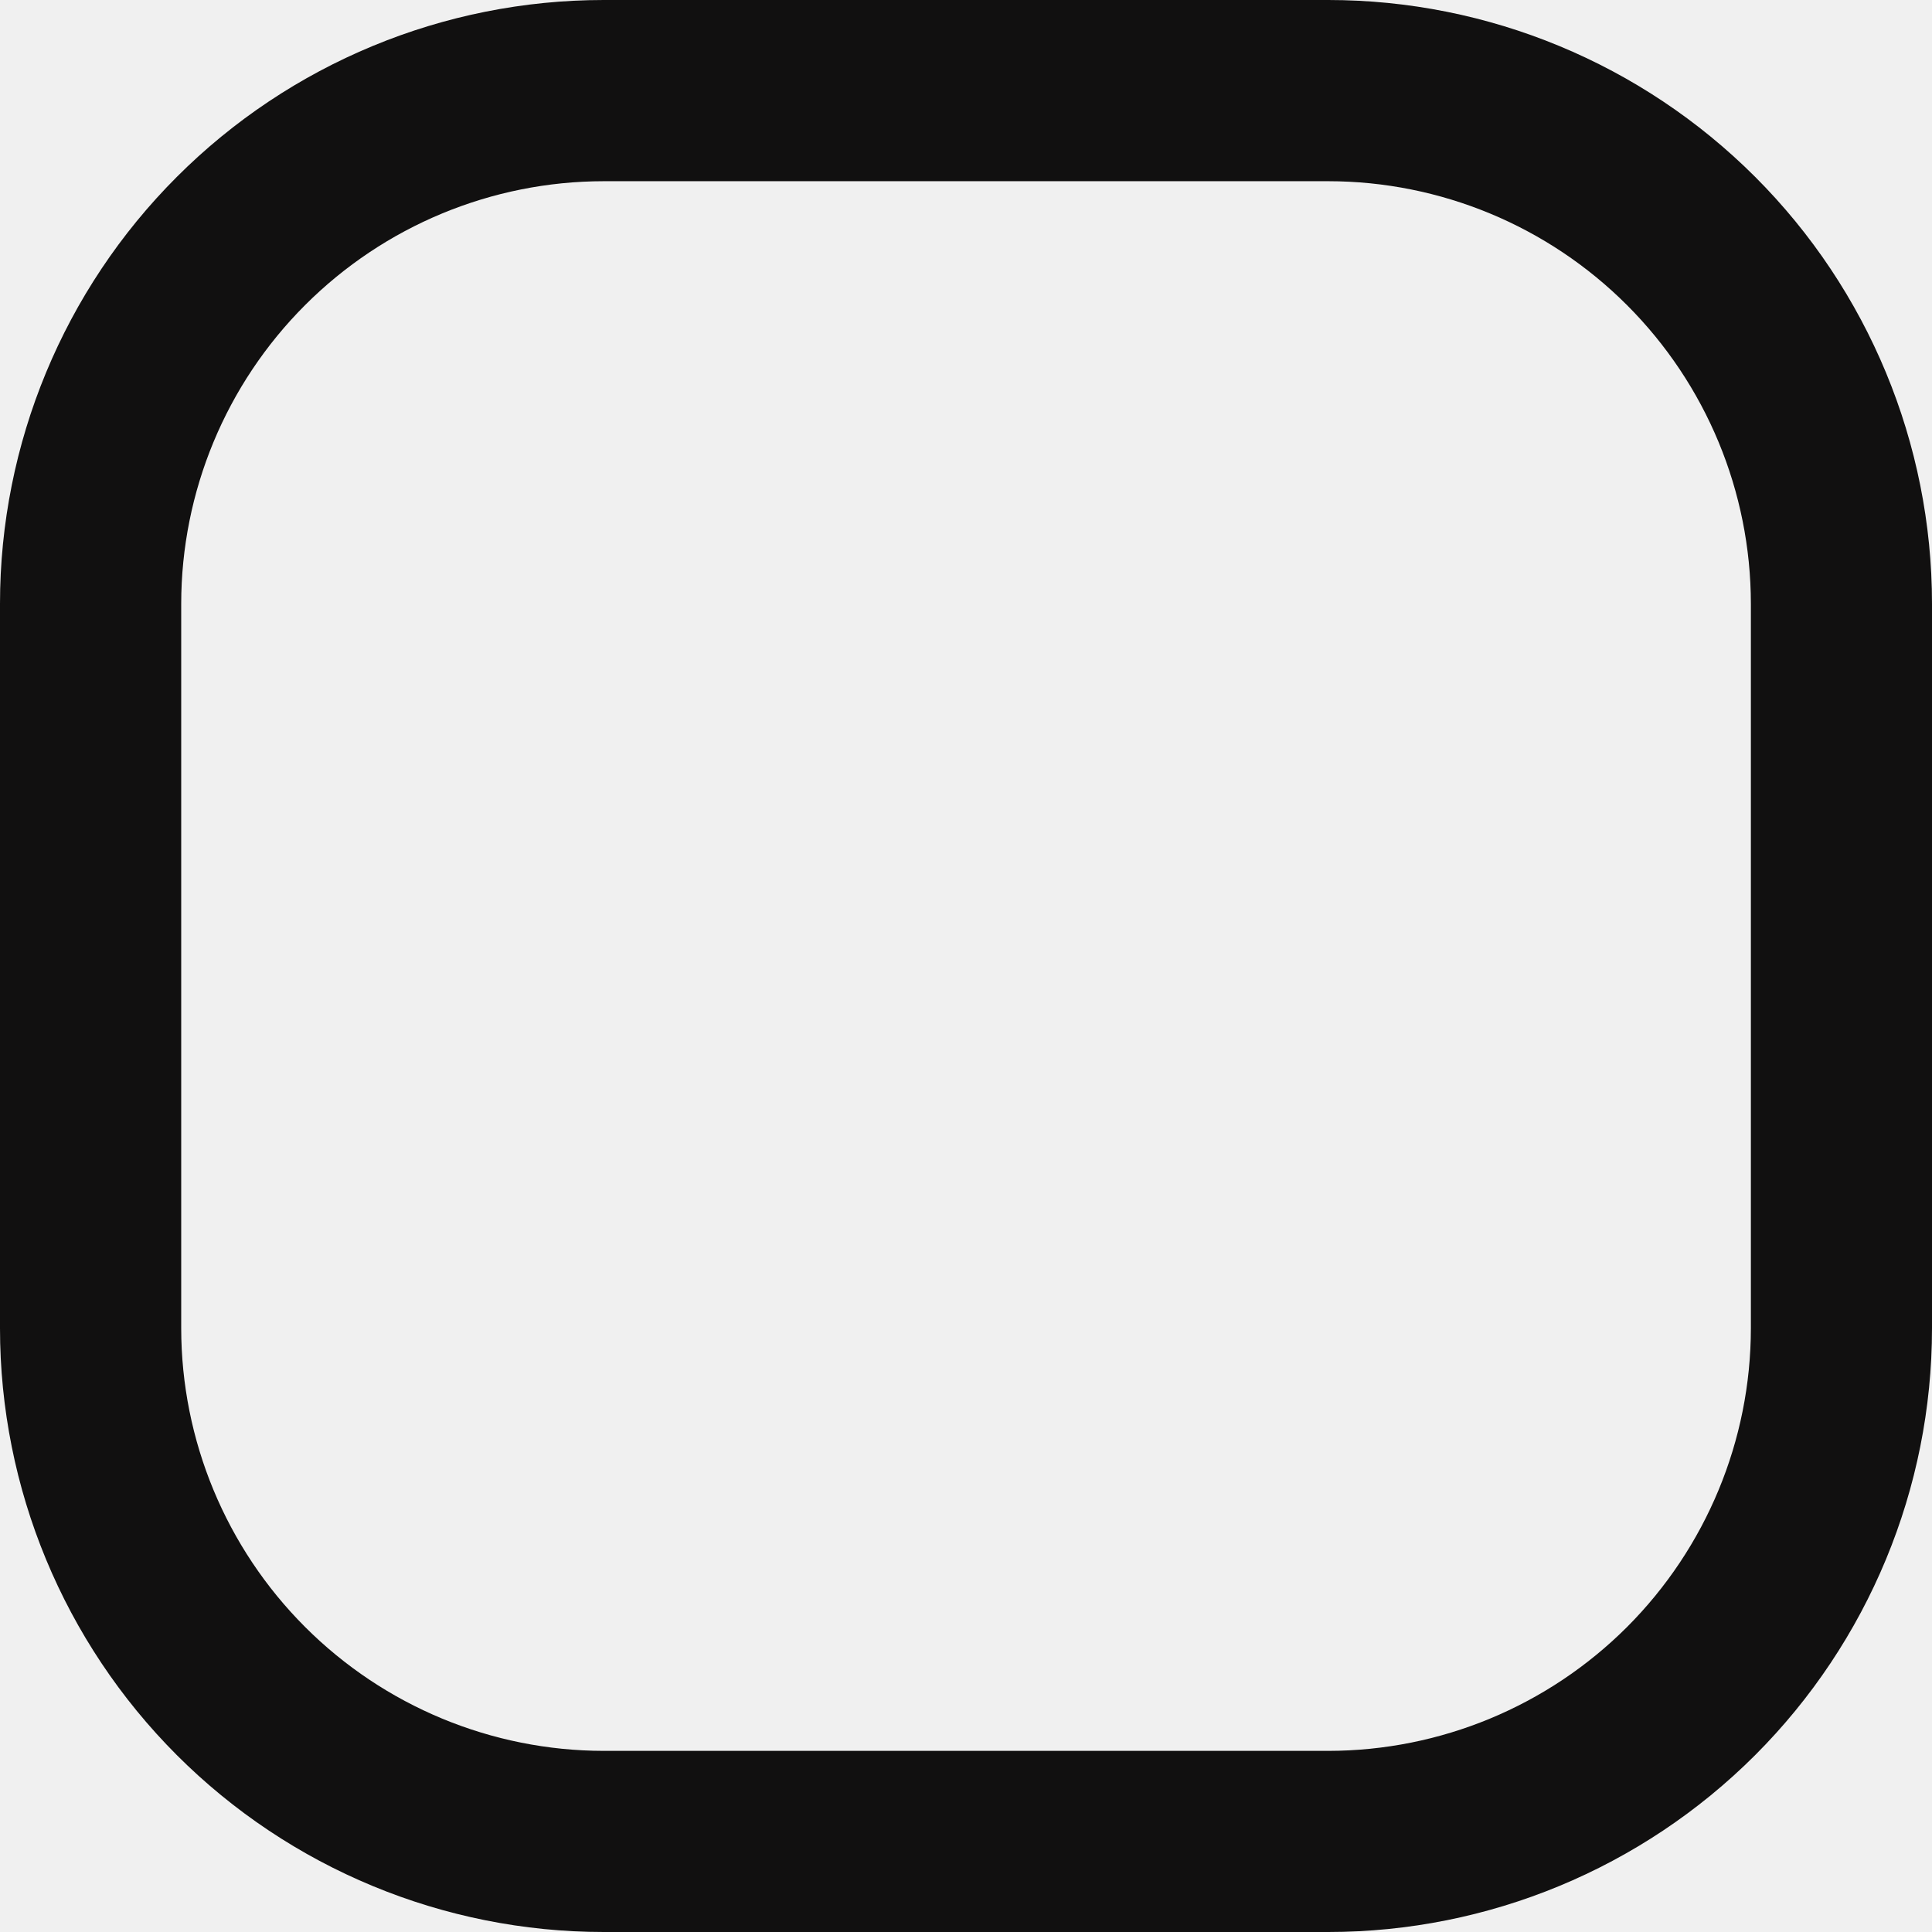
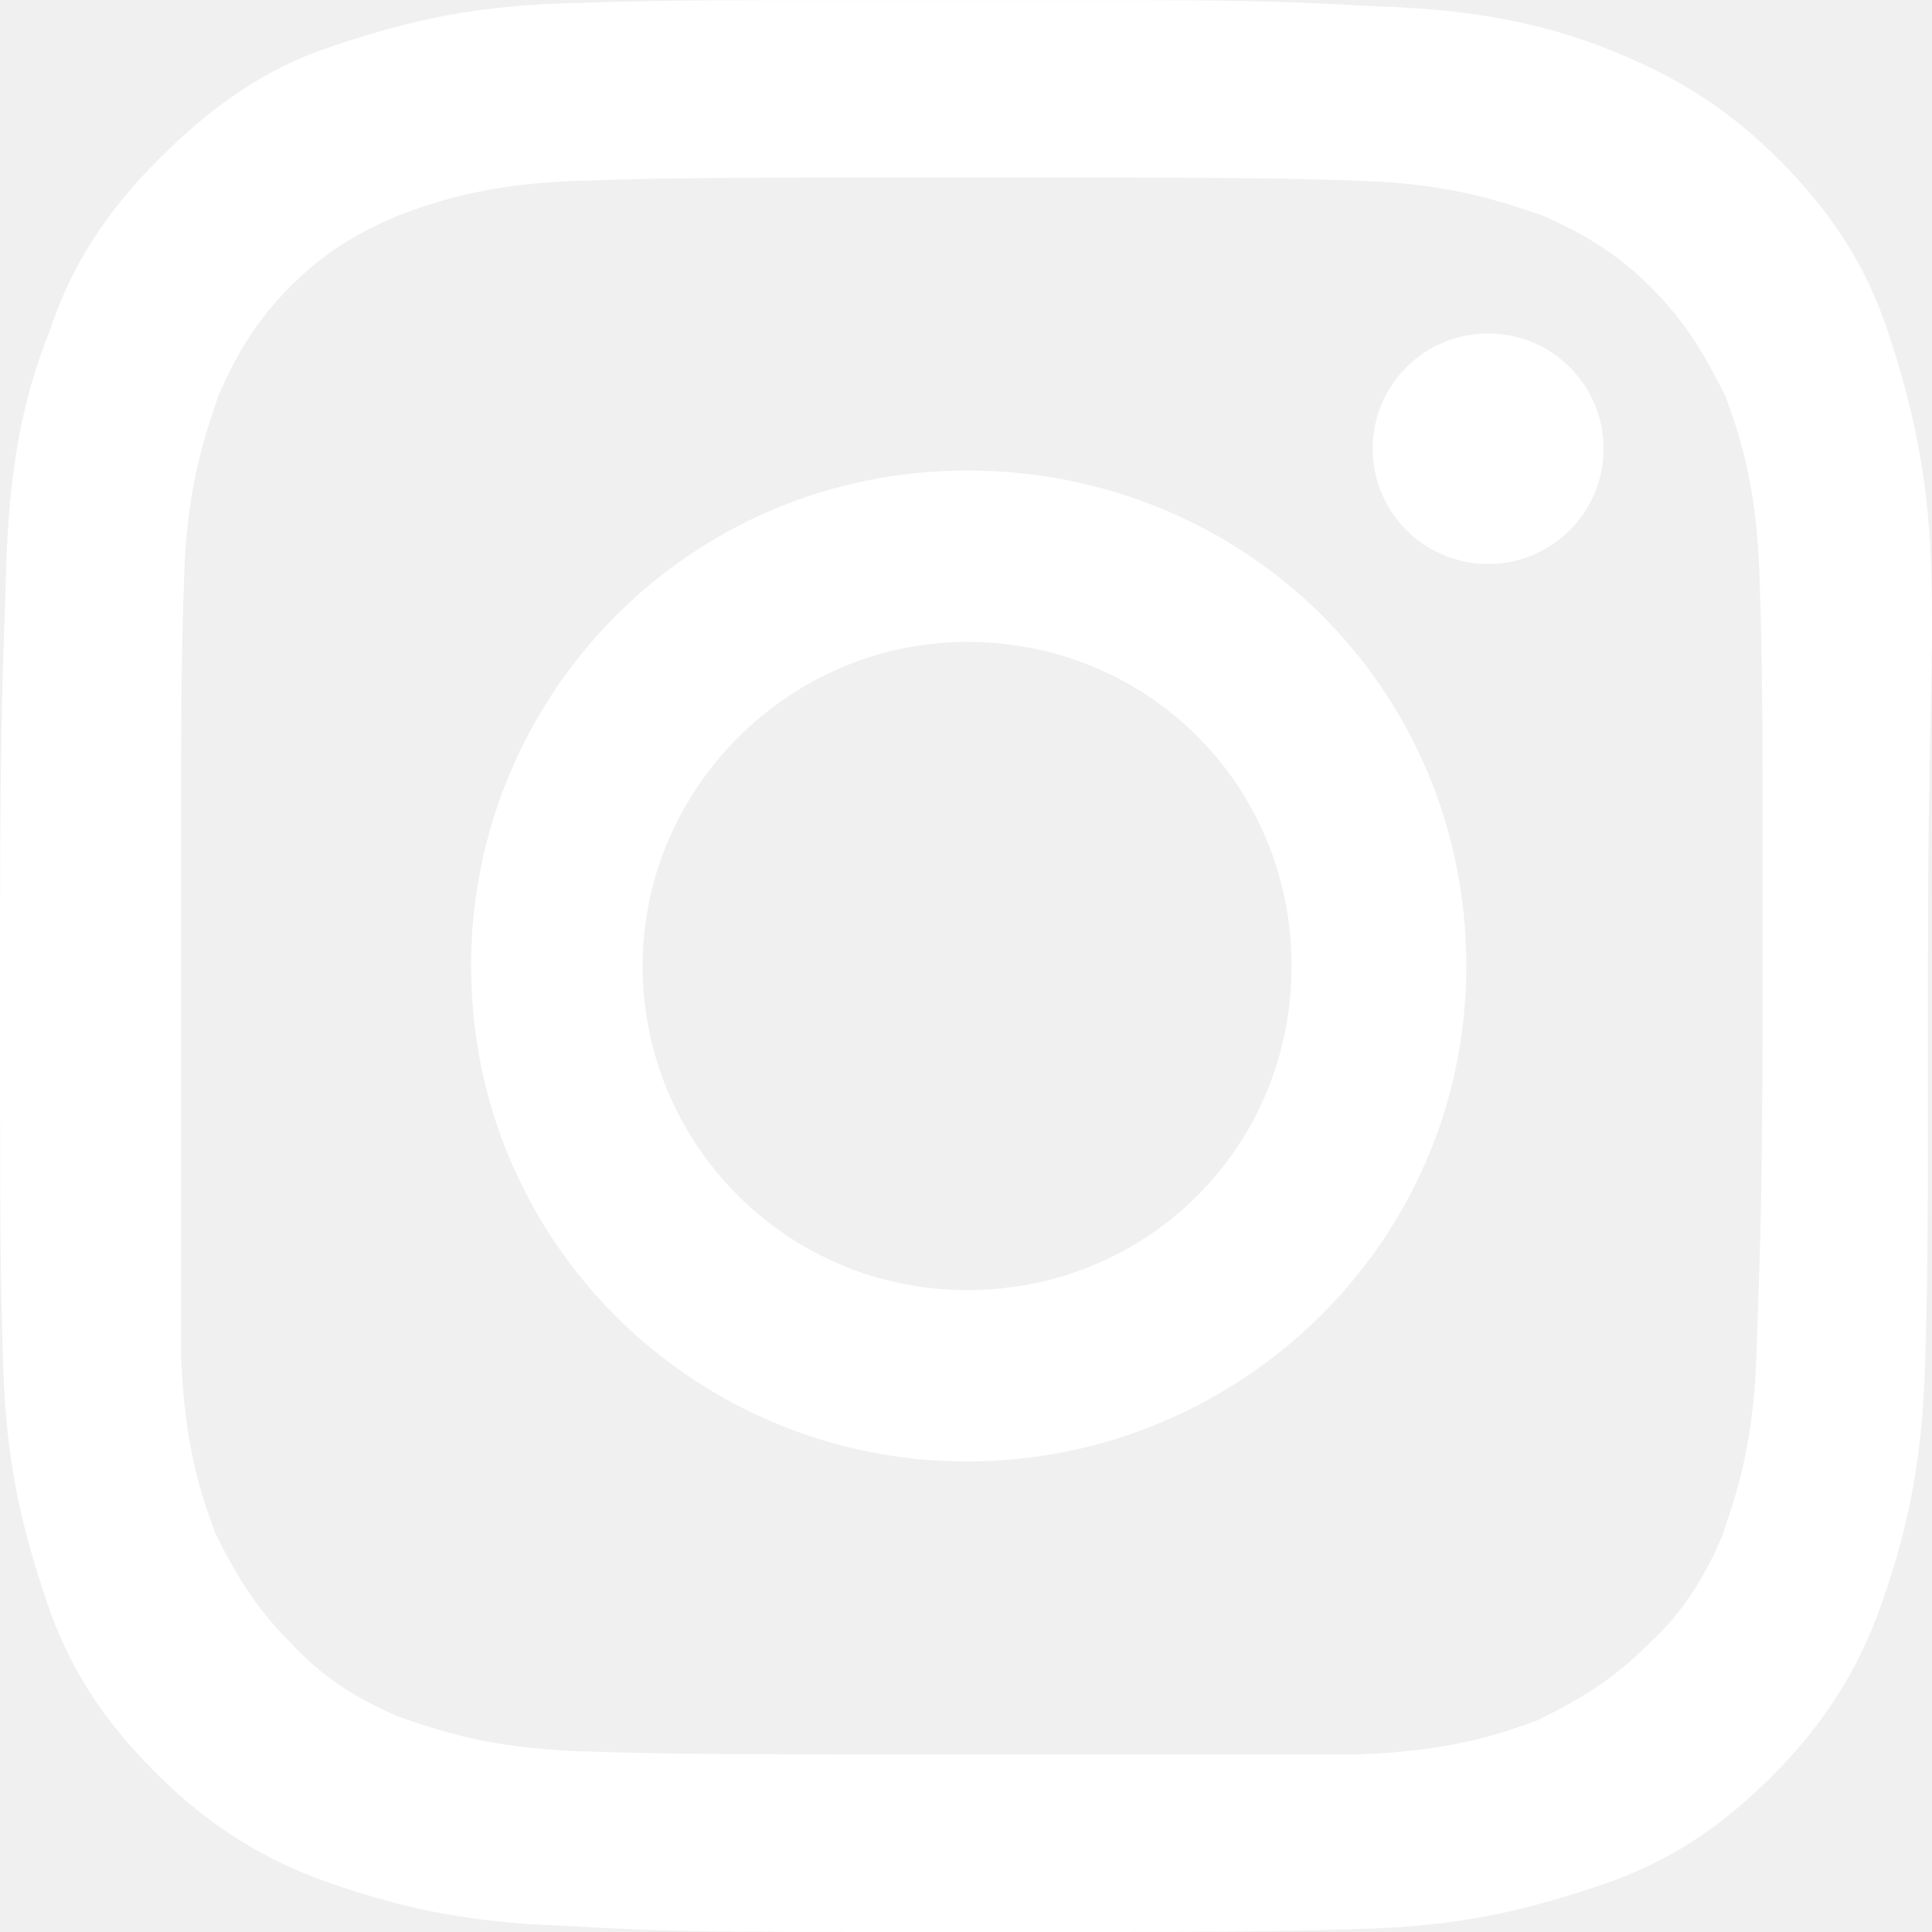
<svg xmlns="http://www.w3.org/2000/svg" width="24" height="24" viewBox="0 0 24 24" fill="none">
-   <path fill-rule="evenodd" clip-rule="evenodd" d="M7.5 0H16.5C18.489 0 20.396 0.791 21.803 2.197C23.209 3.603 24 5.511 24 7.5V16.5C24 18.489 23.209 20.396 21.803 21.803C20.396 23.209 18.489 24 16.5 24H7.5C5.511 24 3.603 23.209 2.197 21.803C0.791 20.396 0 18.489 0 16.5V7.5C0 5.511 0.791 3.603 2.197 2.197C3.603 0.791 5.511 0 7.5 0ZM16.5 21.75C17.892 21.749 19.226 21.196 20.211 20.212C21.195 19.227 21.749 17.893 21.75 16.501V7.5C21.749 6.108 21.195 4.774 20.211 3.79C19.227 2.806 17.893 2.252 16.501 2.251H7.5C6.108 2.252 4.774 2.806 3.79 3.79C2.806 4.774 2.252 6.108 2.251 7.5V16.5C2.252 17.892 2.806 19.227 3.79 20.211C4.774 21.195 6.109 21.749 7.501 21.75H16.5Z" fill="#111010" />
+   <g clip-path="url(#clip0_1_413)">
+     <path d="M13.894 0.001C15.542 0.004 16.012 0.018 17.052 0.077C18.37 0.116 19.222 0.31 19.997 0.619C20.773 0.929 21.431 1.316 22.09 1.974C22.749 2.632 23.175 3.29 23.447 4.103C23.718 4.916 23.95 5.806 23.989 7.045C24.028 8.361 23.95 8.787 23.95 12.077L23.95 13.733C23.95 13.809 23.95 13.883 23.95 13.954L23.949 14.356C23.947 15.677 23.939 16.126 23.912 16.994C23.873 18.31 23.64 19.161 23.369 19.936C23.098 20.71 22.672 21.406 22.013 22.064C21.354 22.723 20.695 23.148 19.881 23.419C19.067 23.69 18.253 23.923 16.936 23.961C16.584 23.972 16.302 23.979 16.014 23.985L15.796 23.988C15.427 23.994 15.021 23.997 14.432 23.999L14.056 23.999C13.99 23.999 13.921 23.999 13.85 24L10.321 23.999C8.503 23.997 8.069 23.985 7.015 23.923C5.697 23.884 4.844 23.652 4.069 23.381C3.294 23.11 2.597 22.684 1.938 22.026C1.279 21.368 0.853 20.71 0.581 19.897C0.31 19.084 0.077 18.271 0.039 16.955C0.031 16.692 0.025 16.467 0.02 16.25L0.013 15.926C0.007 15.564 0.004 15.178 0.002 14.626L0.001 14.273C0.001 14.21 0.001 14.145 0.001 14.079L0 11.38C0.005 8.659 0.041 8.274 0.077 7.045C0.116 5.729 0.31 4.877 0.62 4.103C0.891 3.29 1.318 2.632 1.976 1.974C2.635 1.316 3.294 0.852 4.108 0.581C4.922 0.31 5.736 0.077 7.053 0.039C7.976 0.012 8.423 0.003 9.739 0.001L13.894 0.001ZM14.092 2.207H10.013C9.16 2.208 8.653 2.212 8.194 2.22L7.984 2.224C7.741 2.229 7.498 2.236 7.208 2.245C6.007 2.284 5.387 2.516 4.961 2.671C4.418 2.903 4.03 3.135 3.604 3.561C3.217 3.948 2.945 4.374 2.713 4.916C2.558 5.381 2.325 6 2.287 7.161C2.277 7.45 2.271 7.693 2.265 7.936L2.261 8.145C2.253 8.569 2.25 9.033 2.249 9.772L2.248 10.382C2.248 10.456 2.248 10.533 2.248 10.612L2.248 16.8C2.287 18 2.519 18.619 2.674 19.045C2.945 19.587 3.178 19.974 3.604 20.4C3.992 20.826 4.418 21.097 4.961 21.329C5.426 21.484 6.046 21.716 7.208 21.755C8.064 21.782 8.532 21.79 9.782 21.792L10.402 21.793C10.478 21.793 10.556 21.793 10.636 21.793L16.858 21.794C18.06 21.755 18.68 21.523 19.106 21.368C19.649 21.097 20.036 20.864 20.462 20.439C20.889 20.052 21.16 19.626 21.393 19.084C21.548 18.619 21.78 18 21.819 16.839C21.827 16.591 21.834 16.377 21.842 16.168L21.849 15.96C21.875 15.193 21.896 14.356 21.896 12L21.896 10.382C21.896 10.308 21.896 10.236 21.896 10.166L21.895 9.772C21.893 8.478 21.885 8.028 21.858 7.161C21.819 5.961 21.586 5.342 21.431 4.916C21.16 4.374 20.927 3.987 20.501 3.561C20.114 3.174 19.687 2.903 19.145 2.671C18.68 2.516 18.06 2.284 16.897 2.245C16.608 2.236 16.365 2.229 16.121 2.224L15.912 2.22C15.452 2.212 14.946 2.208 14.092 2.207ZM12.014 5.845C15.463 5.845 18.215 8.555 18.215 12C18.215 15.445 15.386 18.155 12.014 18.155C8.642 18.155 5.852 15.445 5.852 12C5.852 8.632 8.565 5.845 12.014 5.845ZM12.014 7.974C9.805 7.974 7.983 9.794 7.983 12C7.983 14.206 9.766 16.026 12.014 16.026C14.262 16.026 16.044 14.245 16.044 12C16.044 9.755 14.262 7.974 12.014 7.974ZM18.486 4.142C19.278 4.142 19.92 4.783 19.92 5.574C19.92 6.365 19.278 7.006 18.486 7.006C17.694 7.006 17.052 6.365 17.052 5.574C17.052 4.783 17.694 4.142 18.486 4.142Z" fill="white" />
+   </g>
+   <defs>
+     <clipPath id="clip0_1_413">
+       <rect width="24" height="24" fill="white" />
+     </clipPath>
+   </defs>
</svg>
